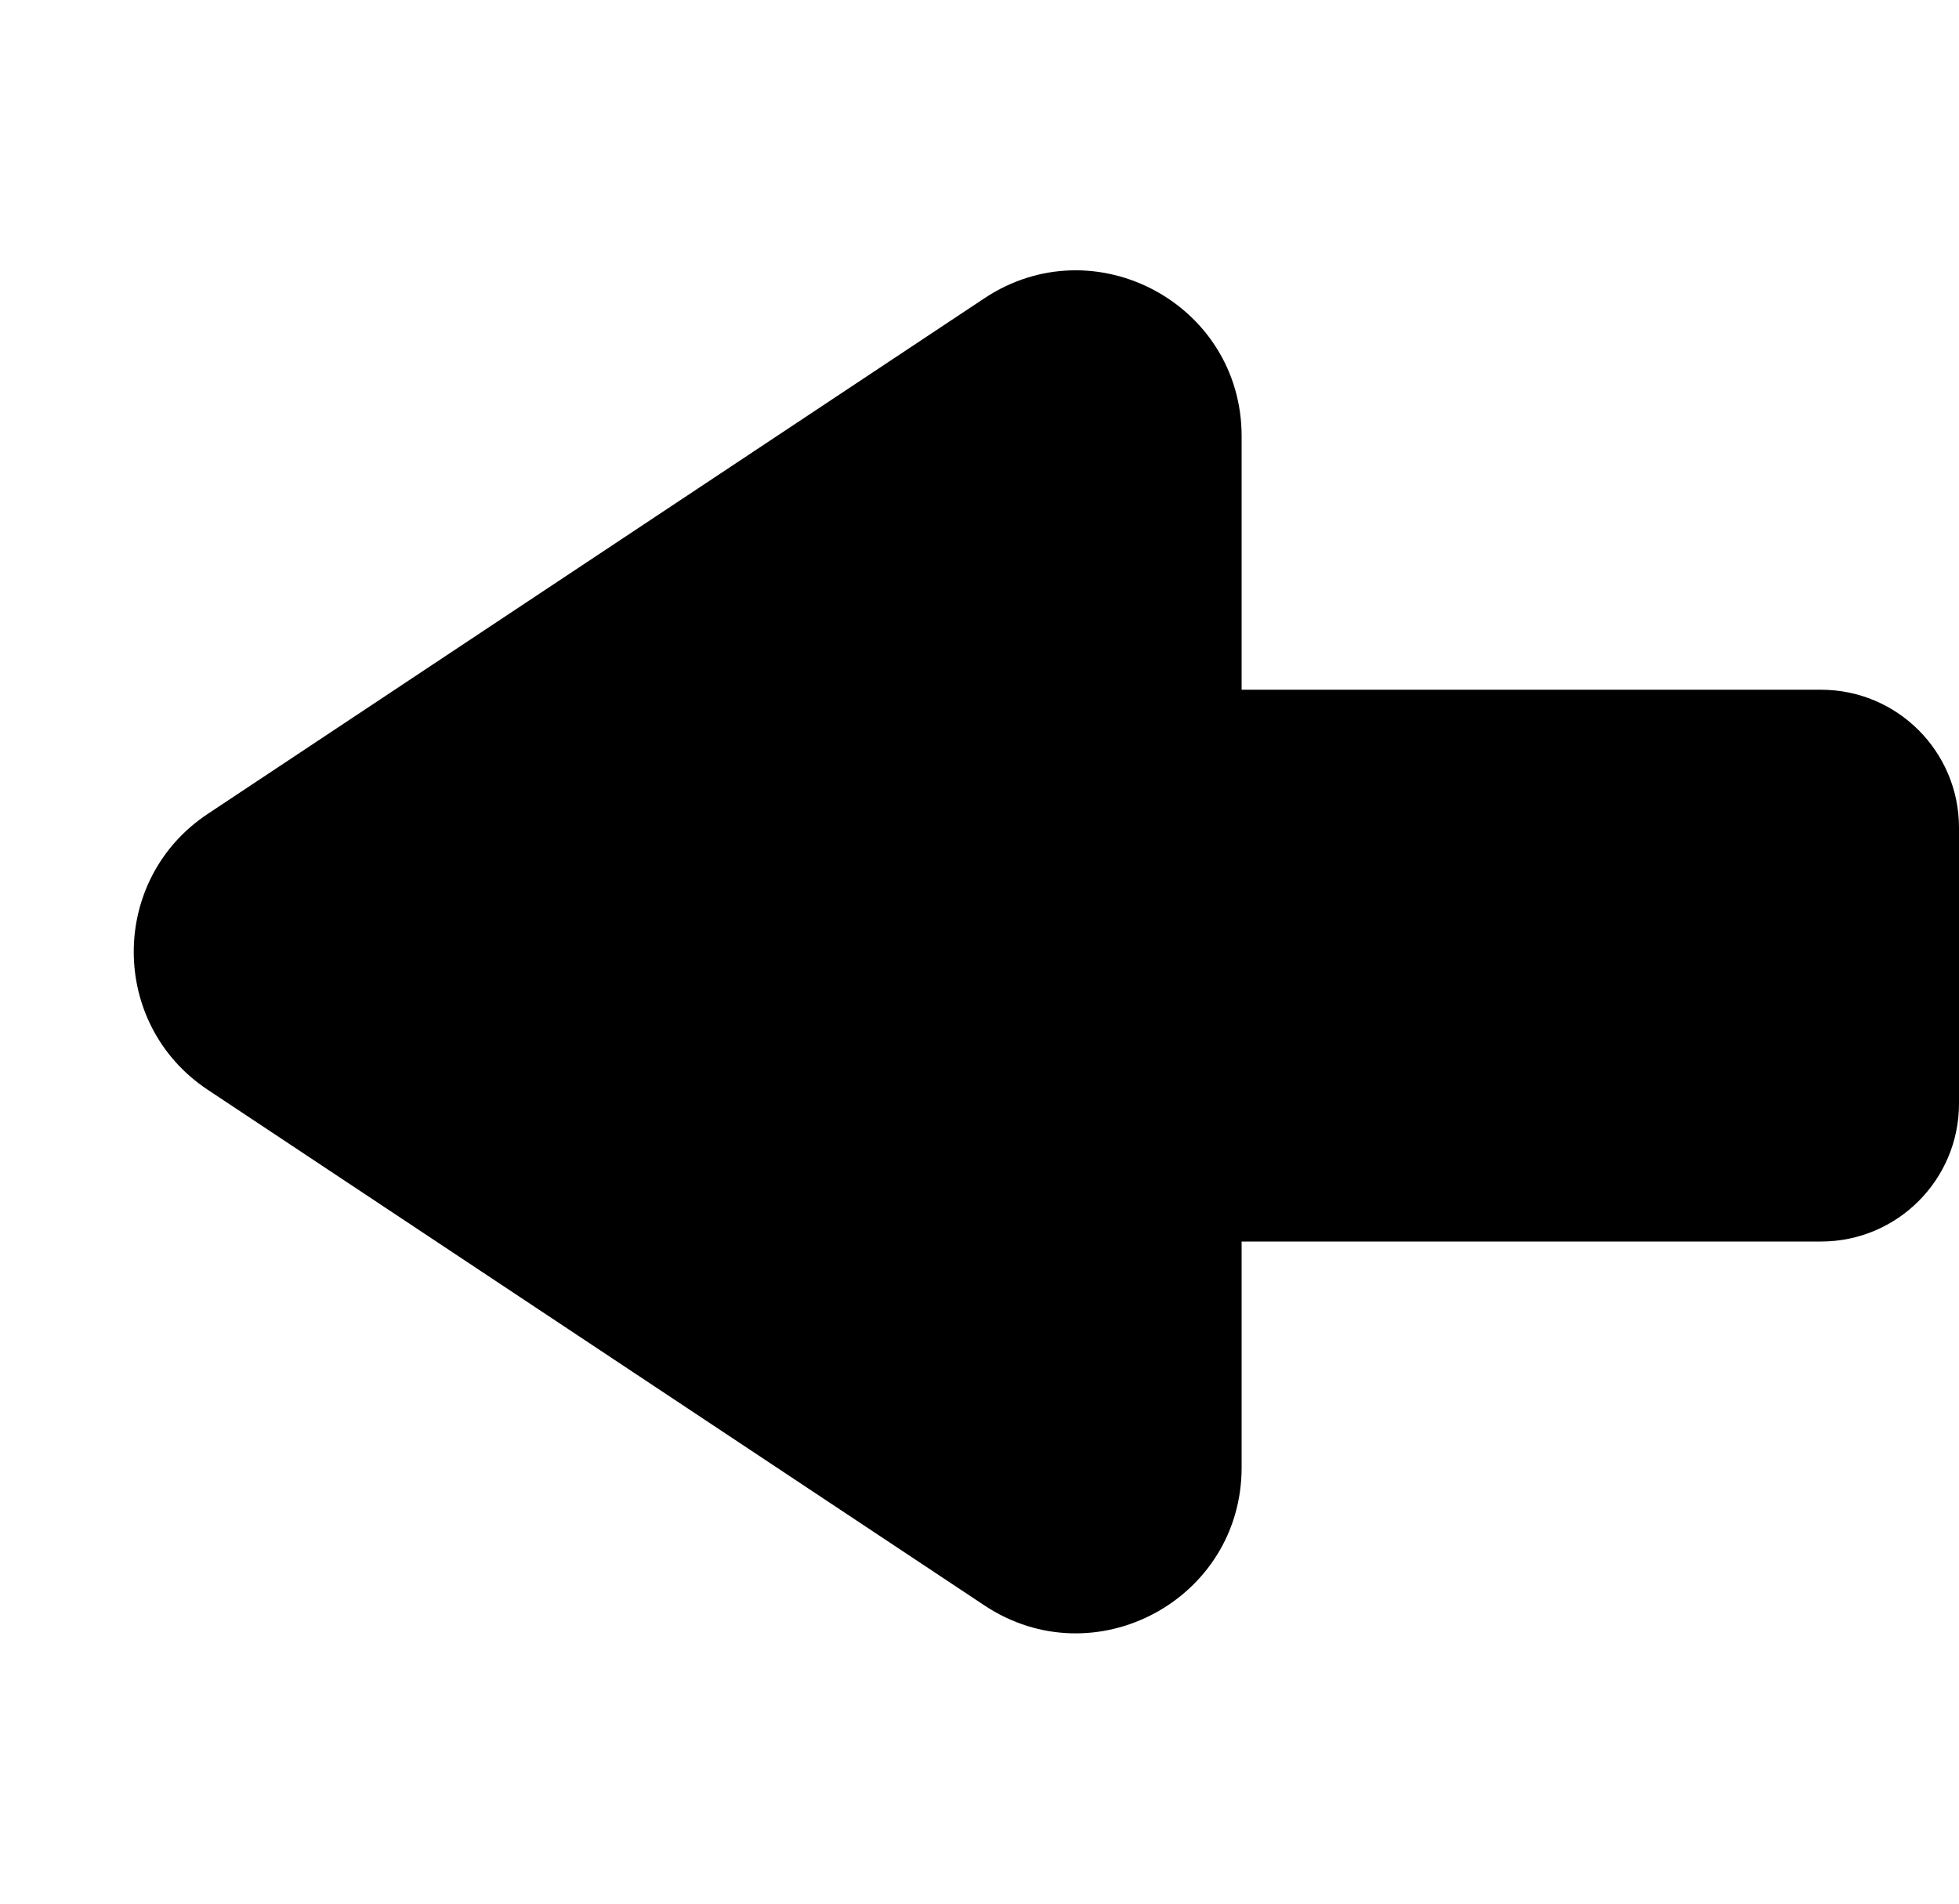
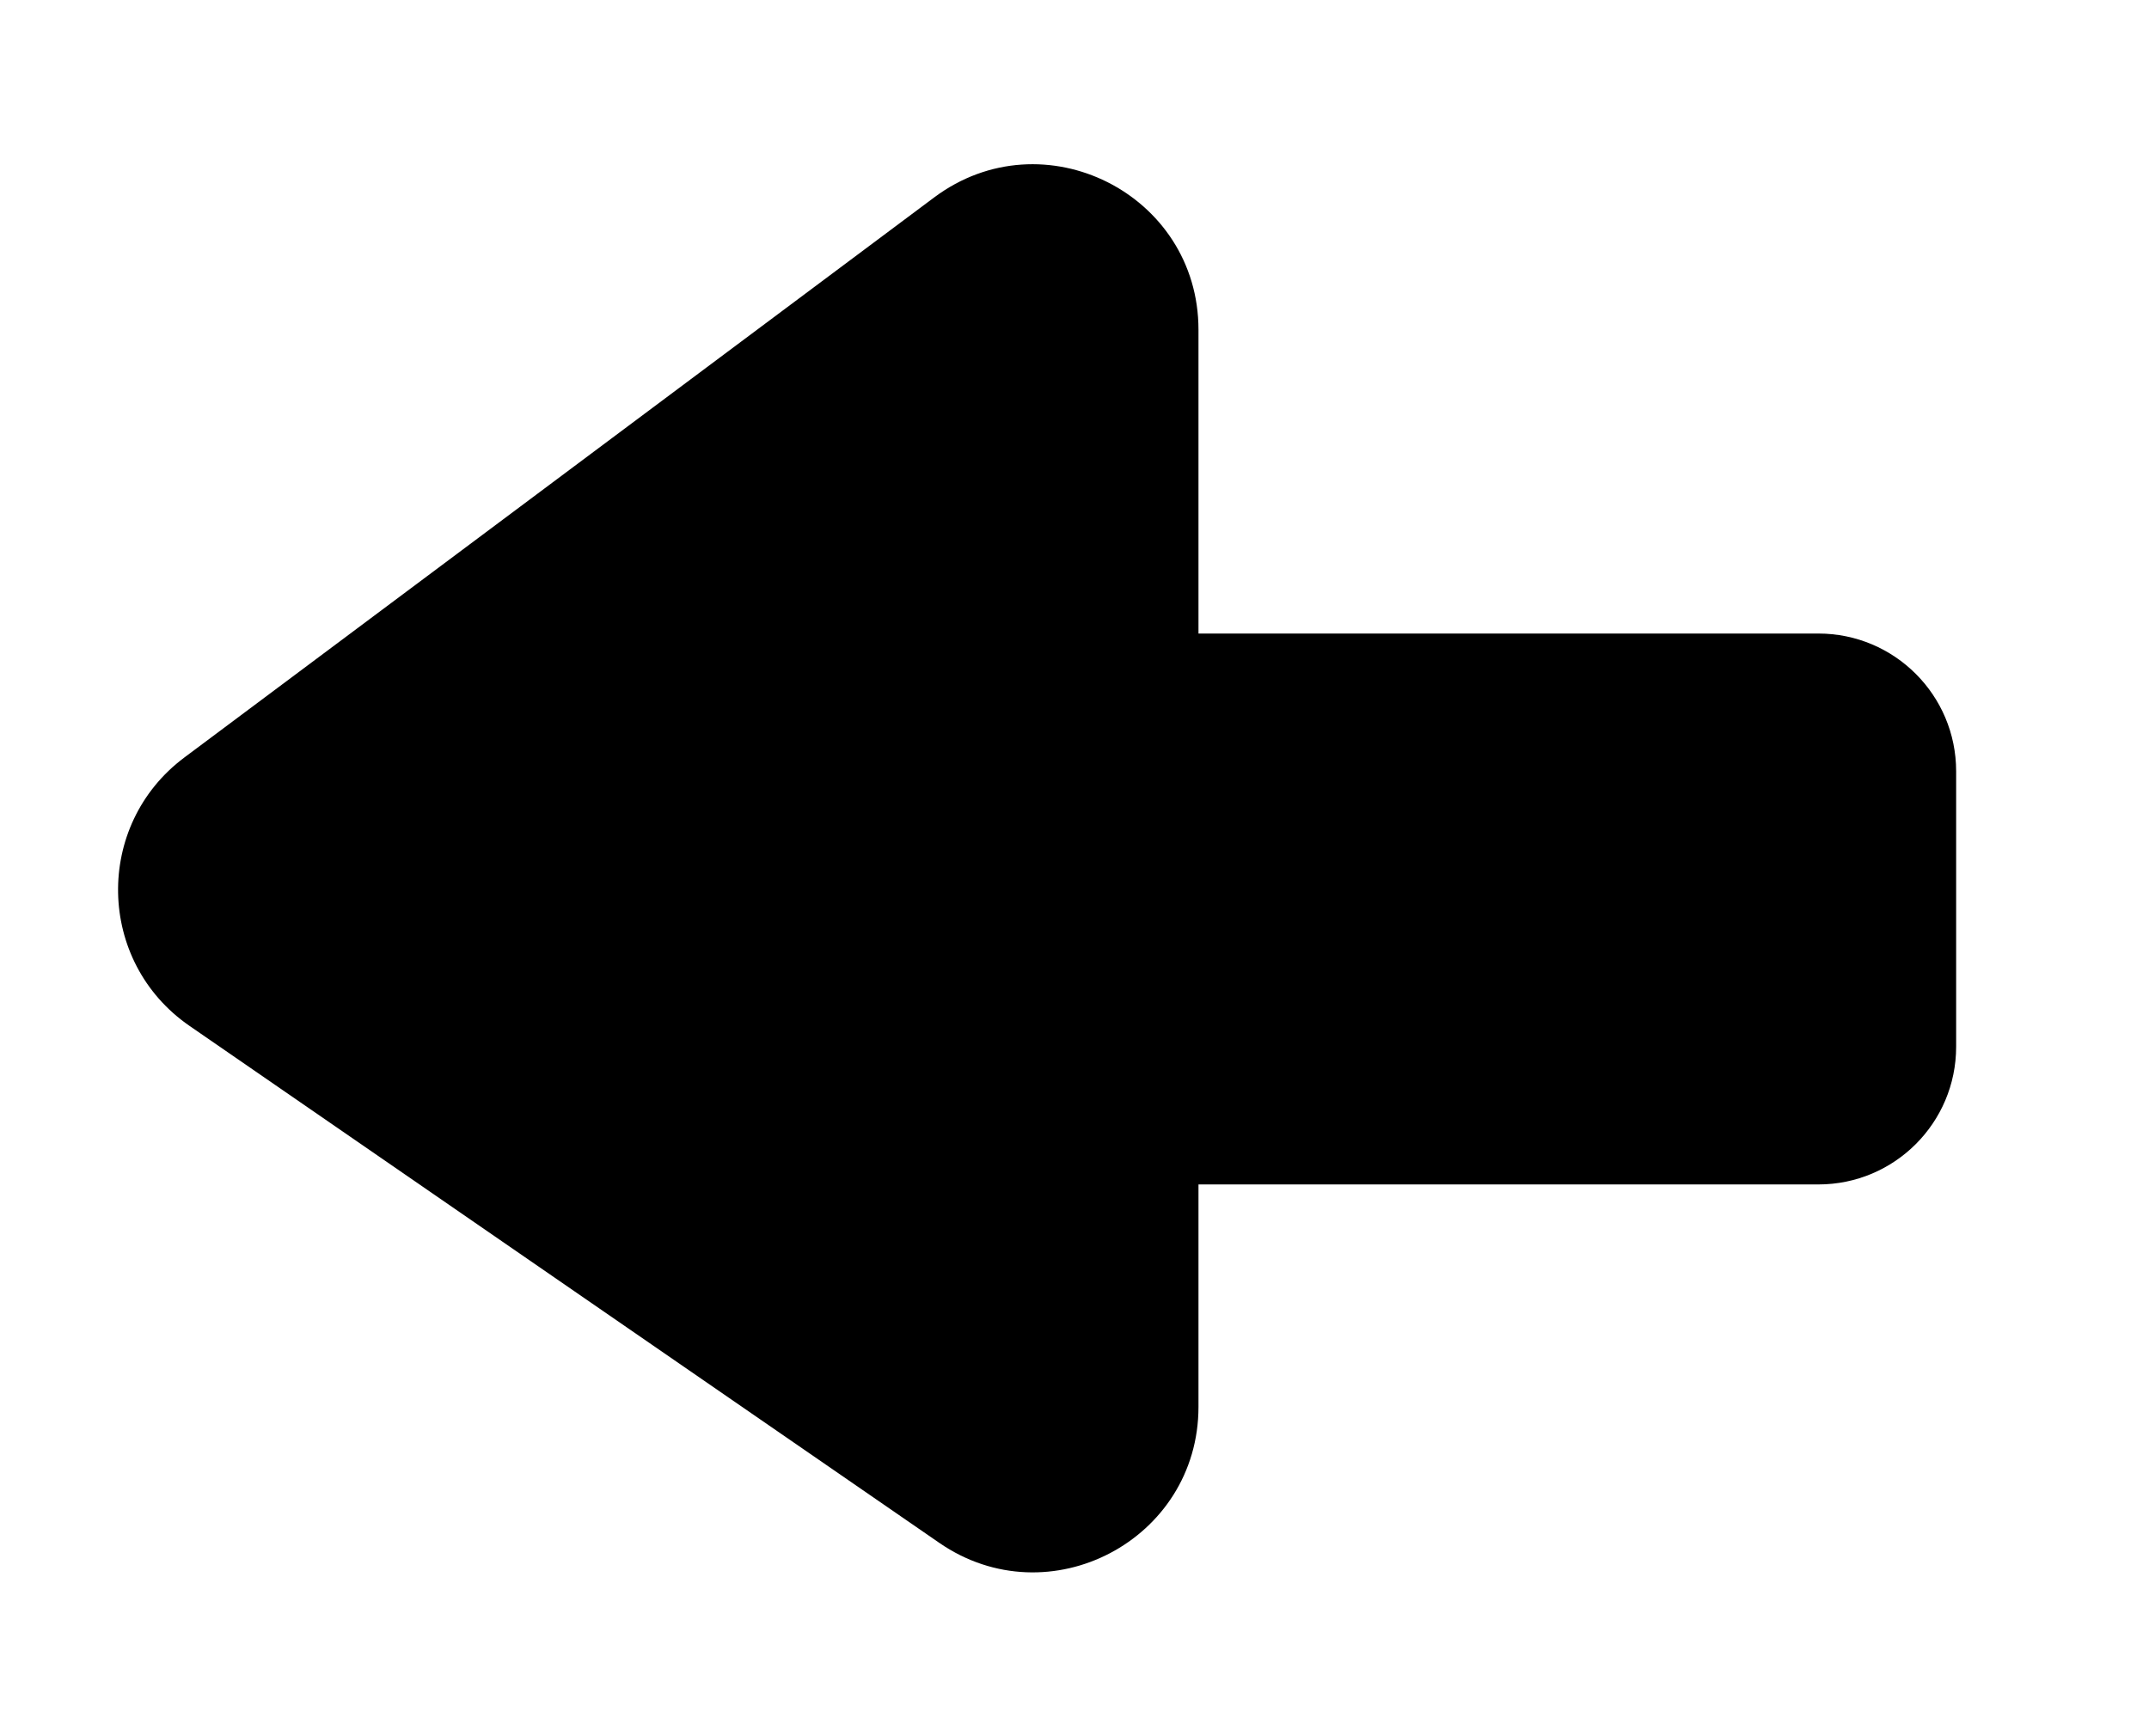
- <svg xmlns="http://www.w3.org/2000/svg" width="71" height="69" viewBox="0 0 71 69" fill="none">
-   <rect x="34" y="25" width="37" height="20" rx="5" fill="black" />
-   <path d="M7.528 39.499C3.954 37.125 3.954 31.875 7.528 29.501L35.681 10.809C39.669 8.161 45 11.021 45 15.808L45 53.192C45 57.979 39.669 60.839 35.681 58.191L7.528 39.499Z" fill="black" />
+ <svg xmlns="http://www.w3.org/2000/svg" width="78" height="63" viewBox="0 0 78 63" fill="none">
+   <rect x="34" y="23" width="37" height="20" rx="5" fill="black" />
+   <path d="M6.879 37.244C3.5 34.914 3.406 29.955 6.694 27.498L33.909 7.166C37.866 4.21 43.5 7.033 43.5 11.972L43.5 32.5L43.5 51.074C43.5 55.909 38.074 58.758 34.094 56.013L6.879 37.244Z" fill="black" />
</svg>
